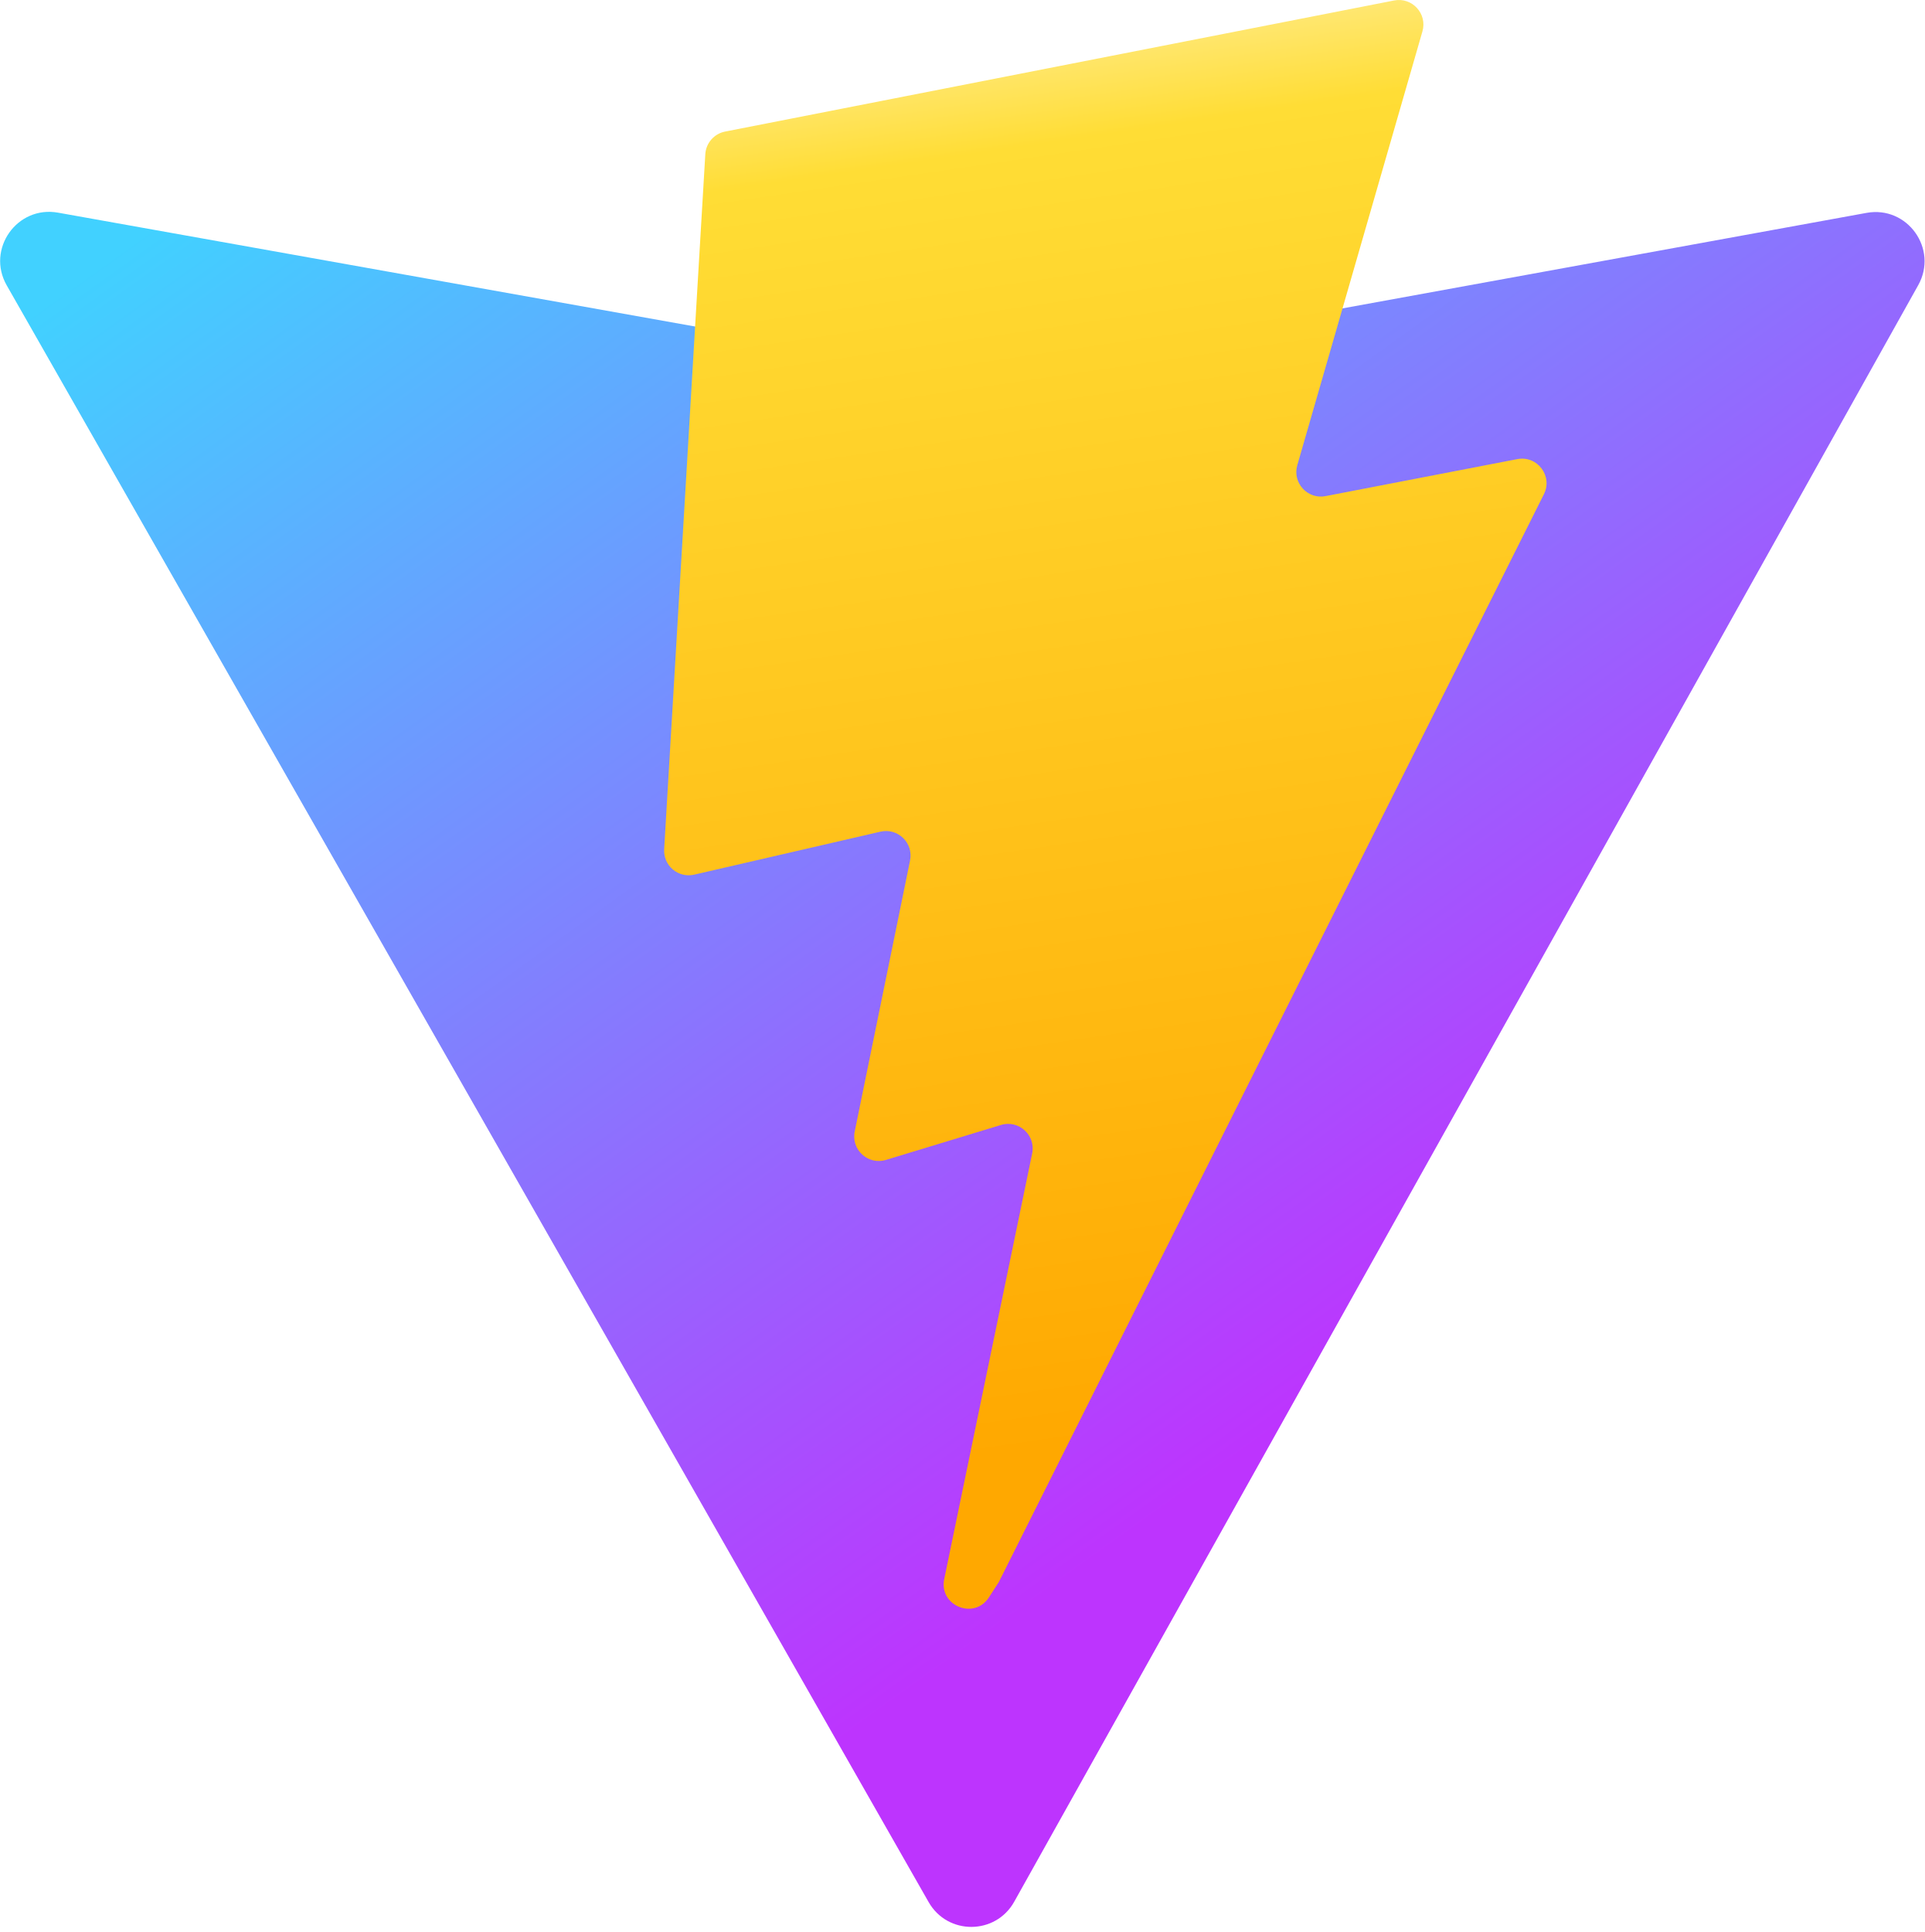
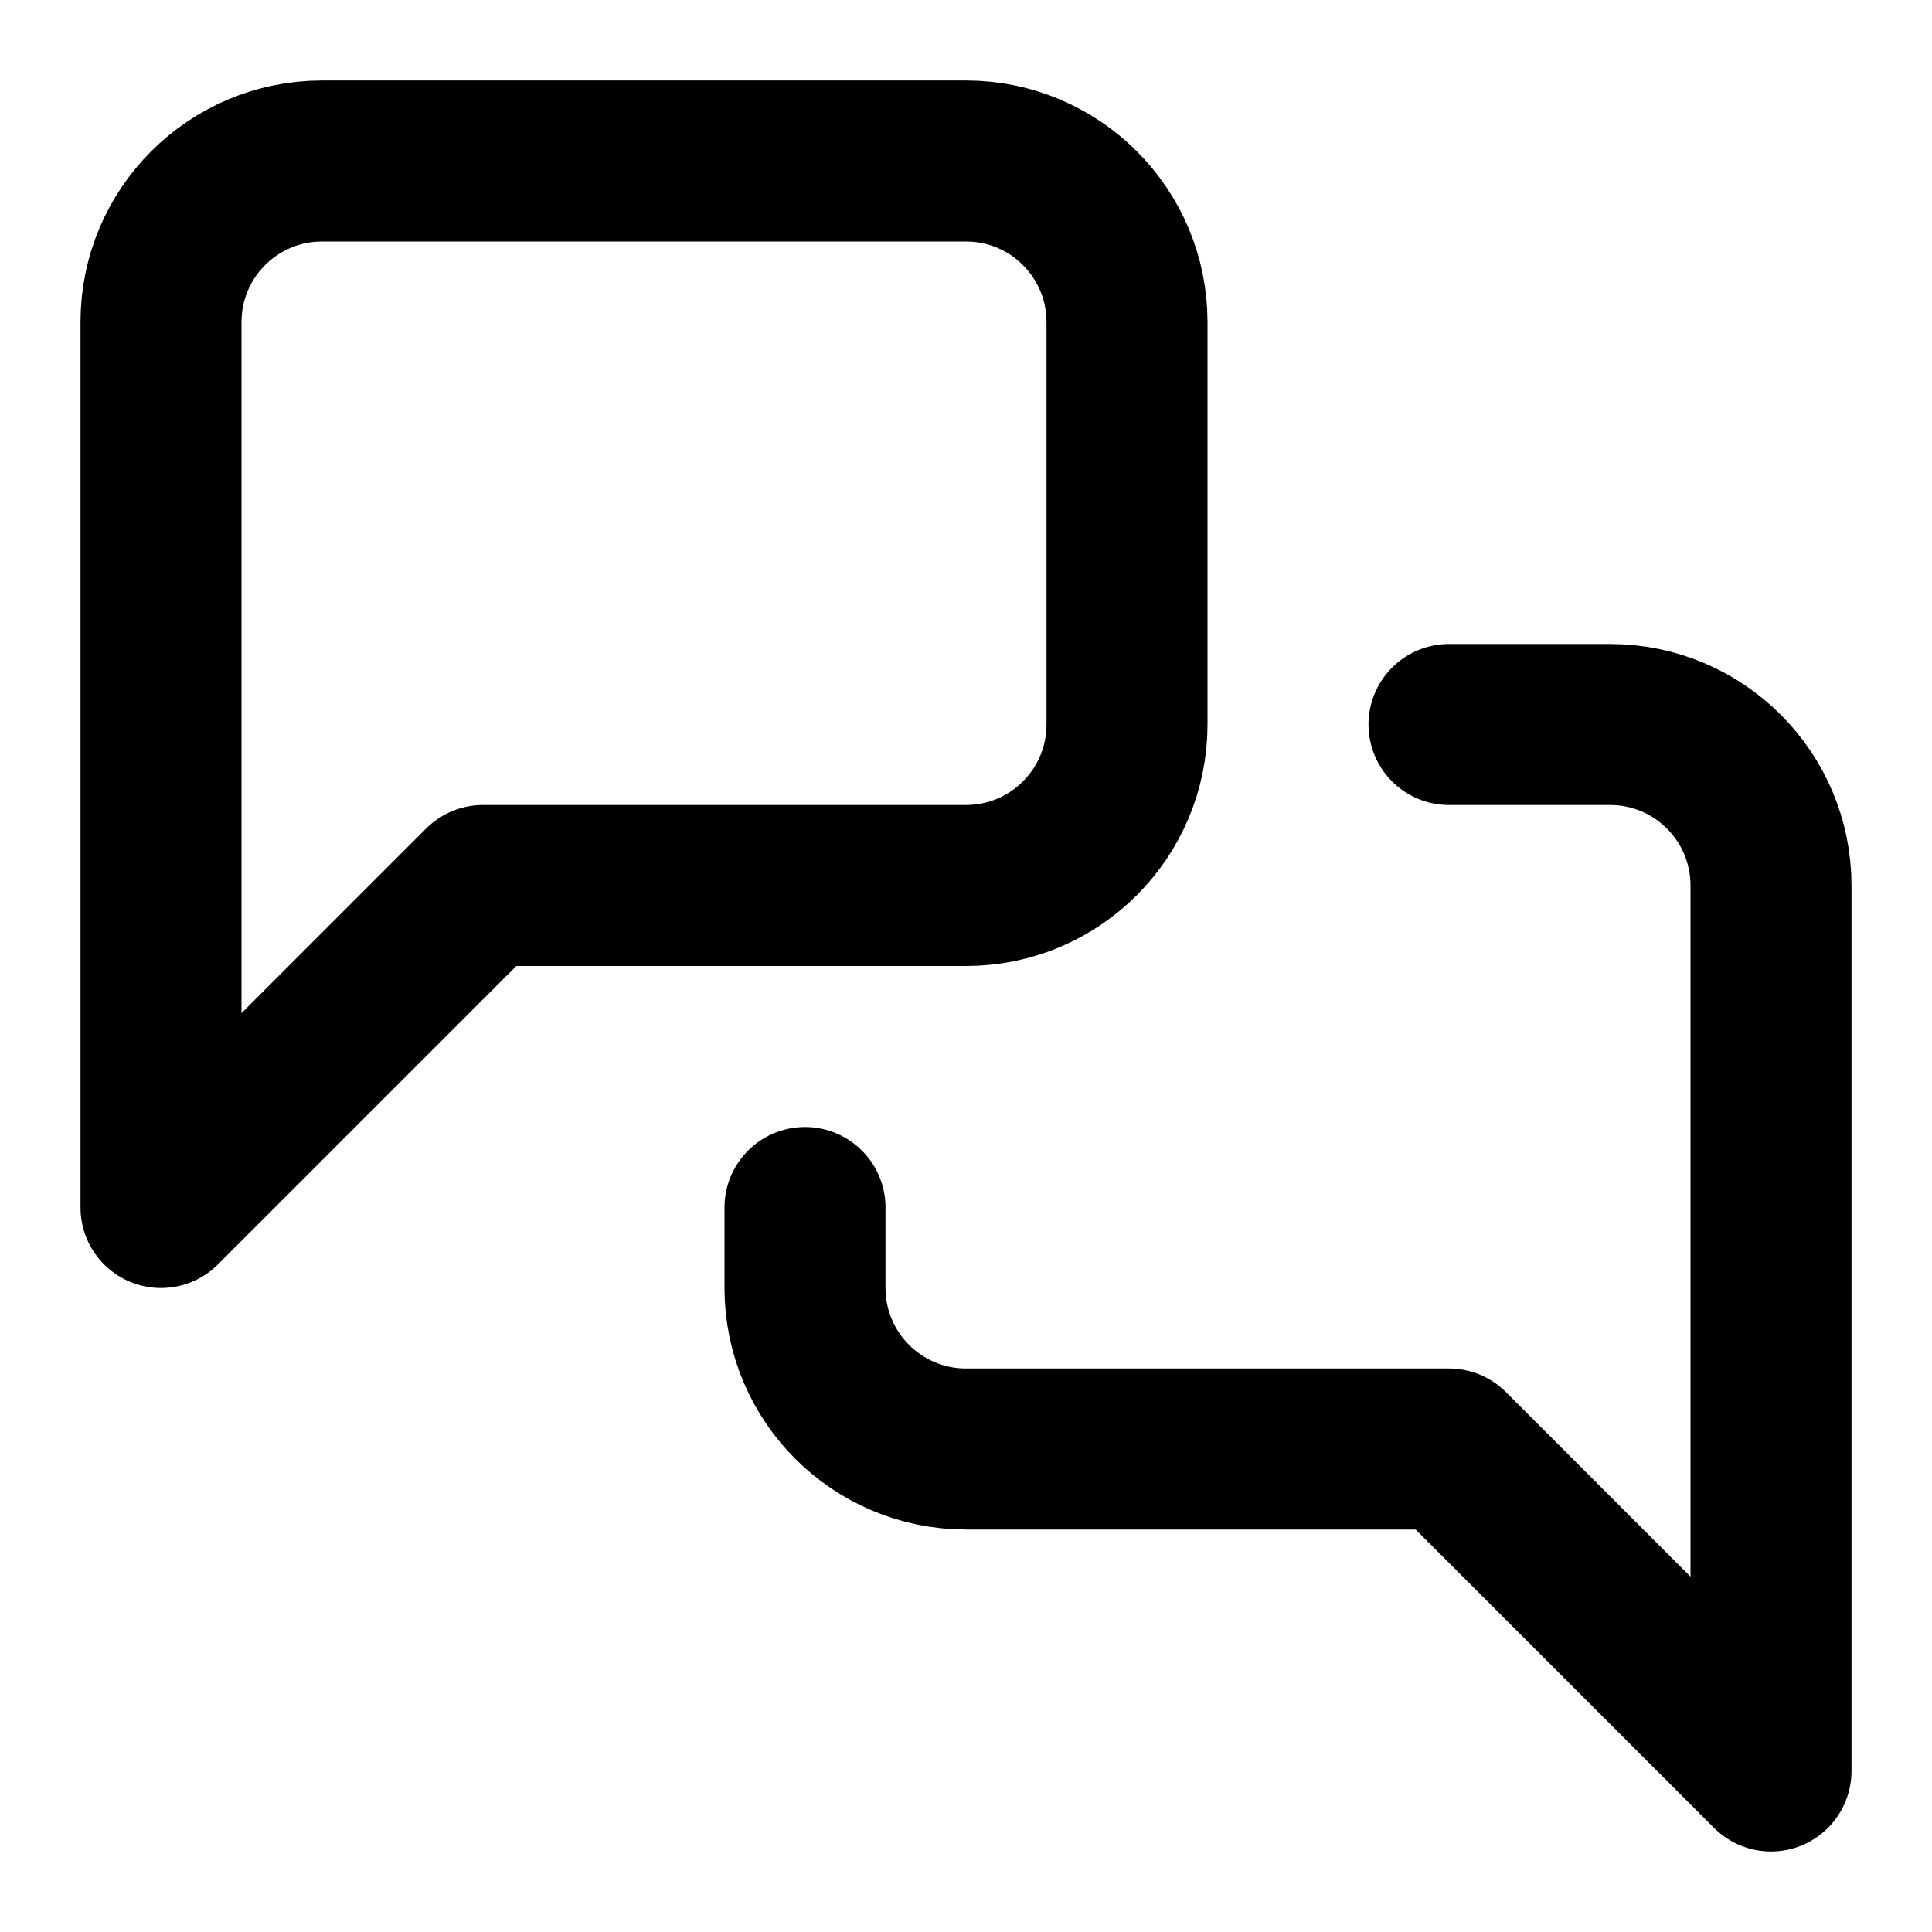
- <svg xmlns="http://www.w3.org/2000/svg" aria-hidden="true" role="img" class="iconify iconify--logos" width="31.88" height="32" preserveAspectRatio="xMidYMid meet" viewBox="0 0 256 257">
-   <defs>
-     <linearGradient id="IconifyId1813088fe1fbc01fb466" x1="-.828%" x2="57.636%" y1="7.652%" y2="78.411%">
-       <stop offset="0%" stop-color="#41D1FF" />
-       <stop offset="100%" stop-color="#BD34FE" />
-     </linearGradient>
-     <linearGradient id="IconifyId1813088fe1fbc01fb467" x1="43.376%" x2="50.316%" y1="2.242%" y2="89.03%">
-       <stop offset="0%" stop-color="#FFEA83" />
-       <stop offset="8.333%" stop-color="#FFDD35" />
-       <stop offset="100%" stop-color="#FFA800" />
-     </linearGradient>
-   </defs>
-   <path fill="url(#IconifyId1813088fe1fbc01fb466)" d="M255.153 37.938L134.897 252.976c-2.483 4.44-8.862 4.466-11.382.048L.875 37.958c-2.746-4.814 1.371-10.646 6.827-9.67l120.385 21.517a6.537 6.537 0 0 0 2.322-.004l117.867-21.483c5.438-.991 9.574 4.796 6.877 9.62Z" />
-   <path fill="url(#IconifyId1813088fe1fbc01fb467)" d="M185.432.063L96.44 17.501a3.268 3.268 0 0 0-2.634 3.014l-5.474 92.456a3.268 3.268 0 0 0 3.997 3.378l24.777-5.718c2.318-.535 4.413 1.507 3.936 3.838l-7.361 36.047c-.495 2.426 1.782 4.5 4.151 3.78l15.304-4.649c2.372-.72 4.652 1.36 4.15 3.788l-11.698 56.621c-.732 3.542 3.979 5.473 5.943 2.437l1.313-2.028l72.516-144.72c1.215-2.423-.88-5.186-3.54-4.672l-25.505 4.922c-2.396.462-4.435-1.77-3.759-4.114l16.646-57.705c.677-2.35-1.37-4.583-3.769-4.113Z" />
+ <svg xmlns="http://www.w3.org/2000/svg" width="24" height="24" viewBox="0 0 24 24" fill="none" stroke="currentColor" stroke-width="2" stroke-linecap="round" stroke-linejoin="round" class="lucide lucide-messages-square">
+   <path d="M14 9a2 2 0 0 1-2 2H6l-4 4V4a2 2 0 0 1 2-2h8a2 2 0 0 1 2 2z" />
+   <path d="M18 9h2a2 2 0 0 1 2 2v11l-4-4h-6a2 2 0 0 1-2-2v-1" />
</svg>
